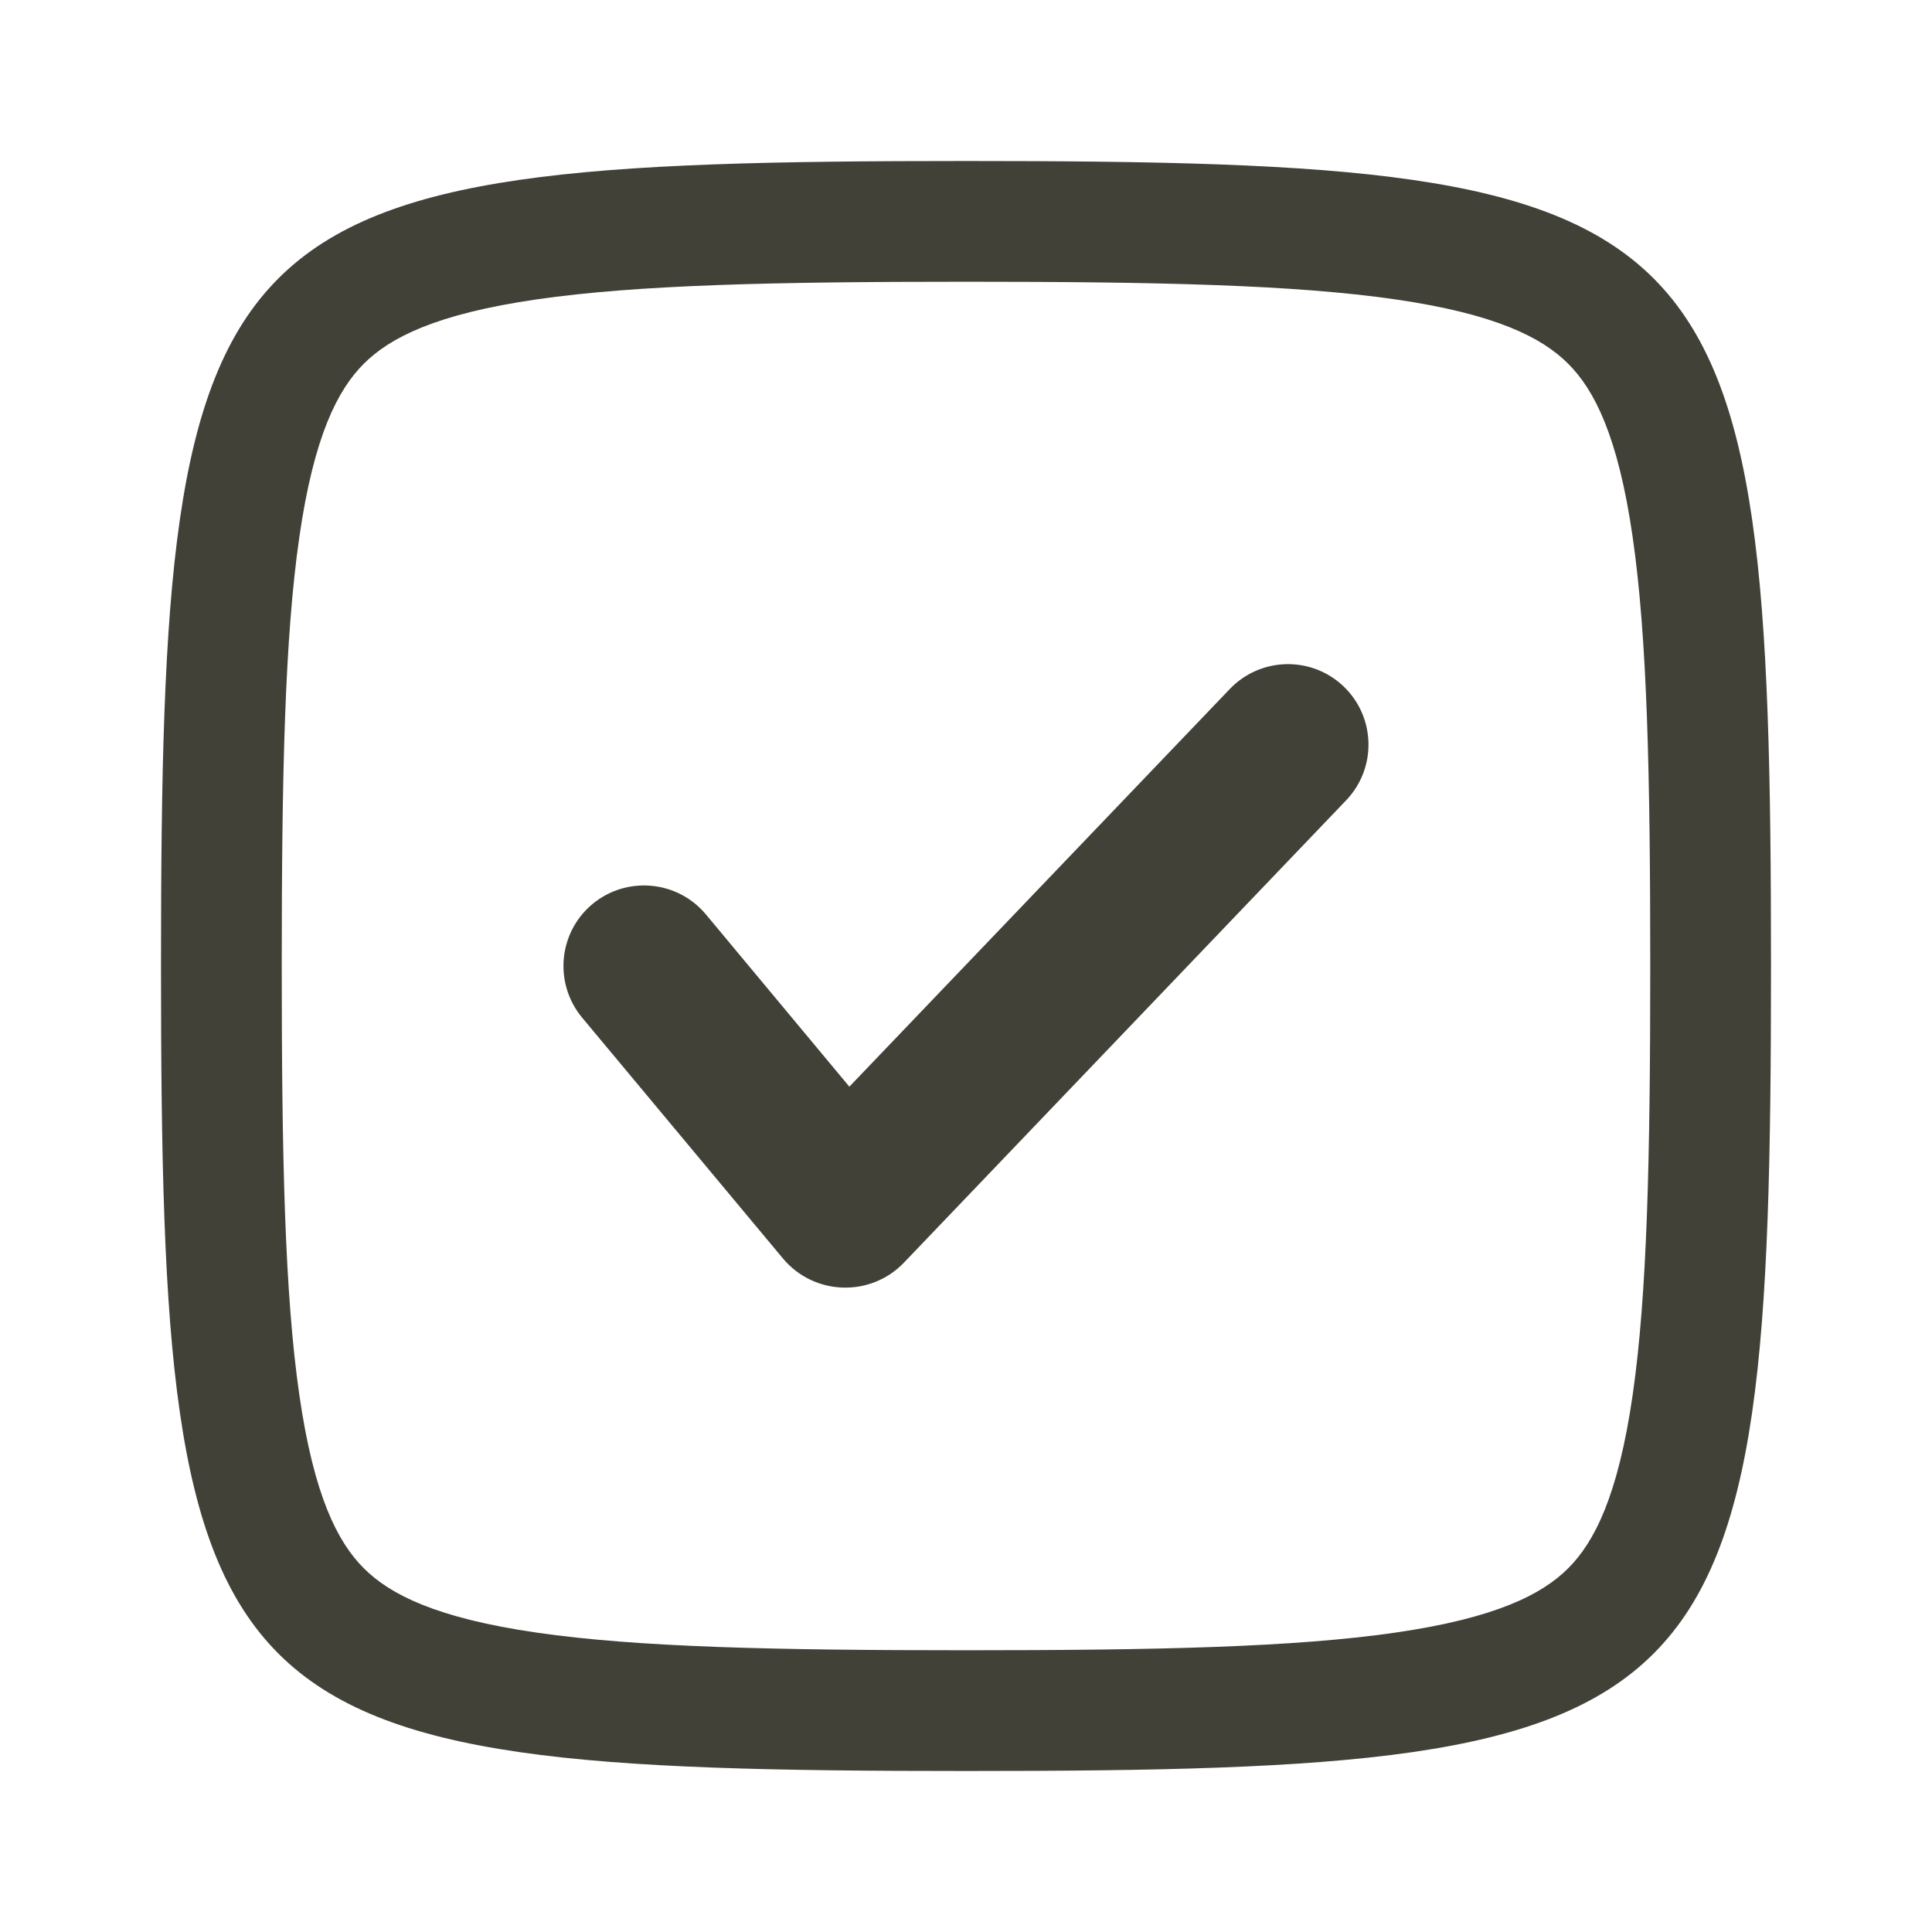
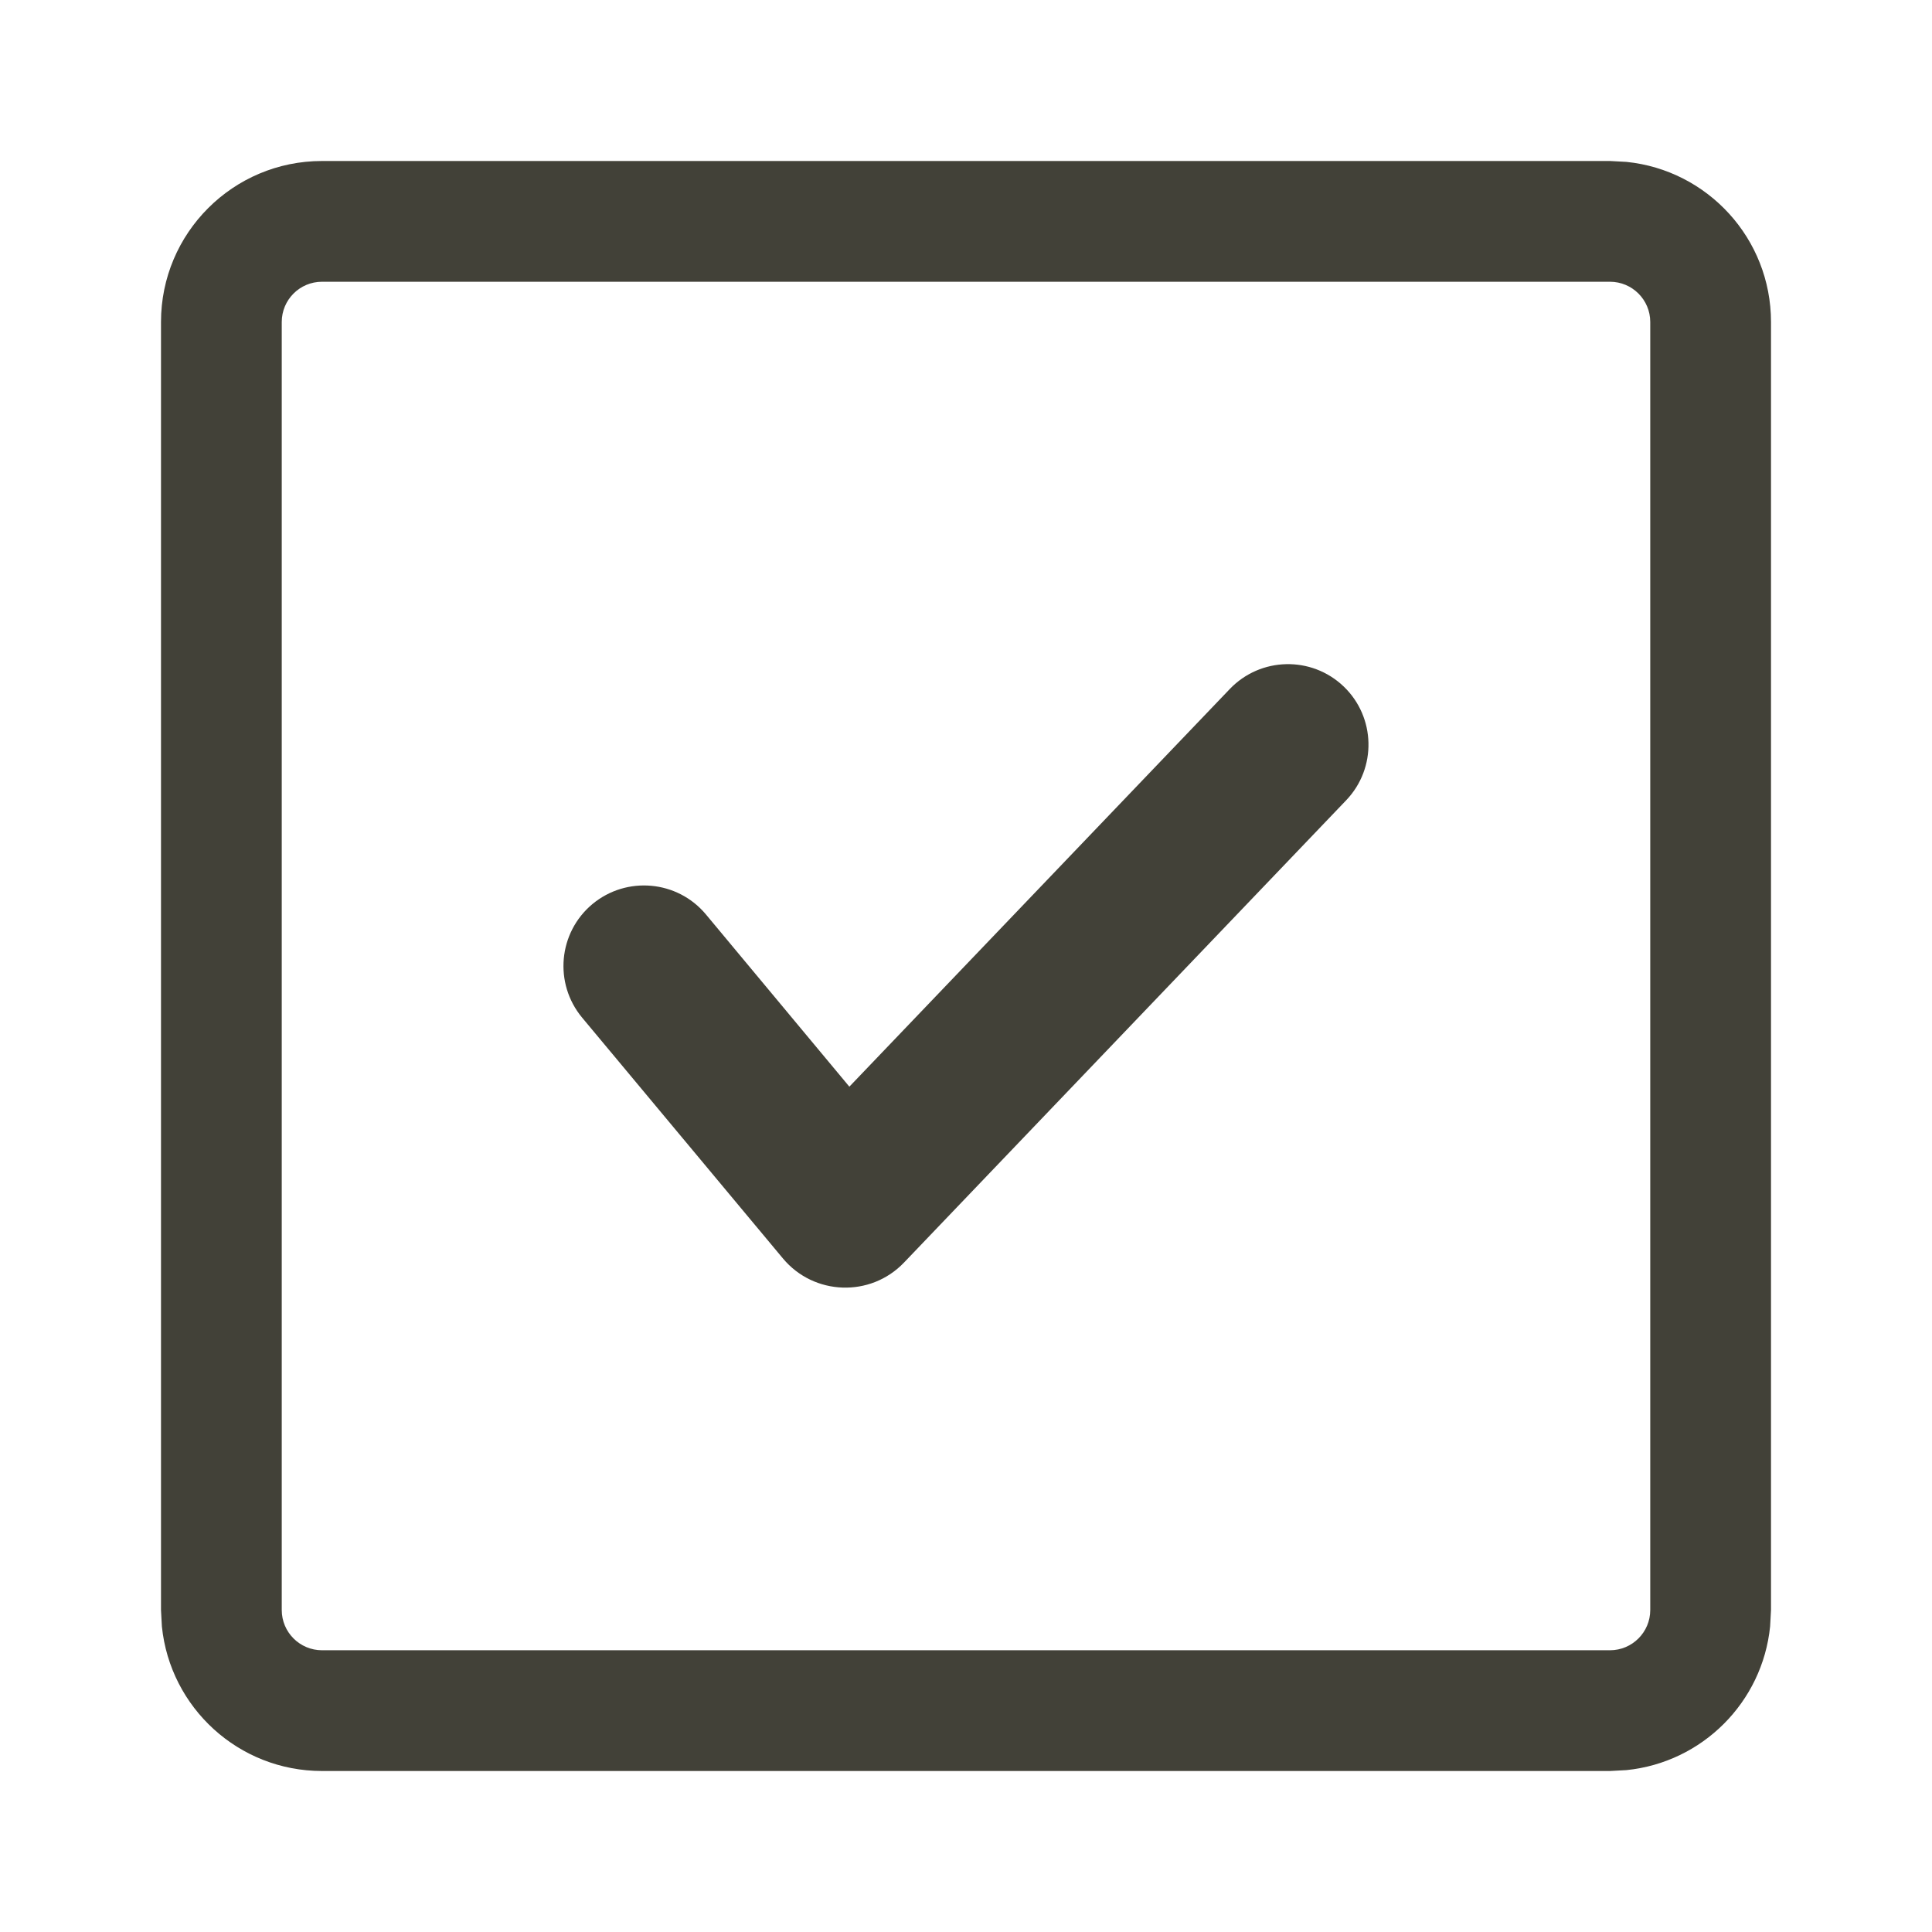
<svg xmlns="http://www.w3.org/2000/svg" width="24" height="24" viewBox="0 0 24 24" fill="none">
  <path d="M15.277 8.559C15.659 8.16 16.292 8.146 16.691 8.527C17.09 8.909 17.104 9.542 16.723 9.941L11.23 15.684C10.814 16.119 10.111 16.095 9.725 15.632L7.231 12.641C6.878 12.216 6.935 11.585 7.359 11.231C7.784 10.878 8.415 10.935 8.769 11.359L10.551 13.499L15.277 8.559Z" fill="#424138" />
-   <path fill-rule="evenodd" clip-rule="evenodd" d="M12 2C21.444 2 22 2.556 22 12C22 21.444 21.444 22 12 22C2.556 22 2 21.444 2 12C2 2.556 2.556 2 12 2ZM12 3.5C9.623 3.5 7.924 3.537 6.668 3.719C5.416 3.9 4.842 4.195 4.519 4.519C4.195 4.842 3.9 5.416 3.719 6.668C3.537 7.924 3.5 9.623 3.5 12C3.5 14.377 3.537 16.076 3.719 17.332C3.9 18.584 4.195 19.158 4.519 19.481C4.842 19.805 5.416 20.1 6.668 20.281C7.924 20.463 9.623 20.5 12 20.5C14.377 20.5 16.076 20.463 17.332 20.281C18.584 20.1 19.158 19.805 19.481 19.481C19.805 19.158 20.1 18.584 20.281 17.332C20.463 16.076 20.5 14.377 20.5 12C20.5 9.623 20.463 7.924 20.281 6.668C20.1 5.416 19.805 4.842 19.481 4.519C19.158 4.195 18.584 3.9 17.332 3.719C16.076 3.537 14.377 3.5 12 3.5Z" fill="#424138" />
+   <path fill-rule="evenodd" clip-rule="evenodd" d="M20.204 2.011C21.213 2.113 22 2.964 22 4V20L21.989 20.204C21.894 21.146 21.146 21.894 20.204 21.989L20 22H4C2.964 22 2.113 21.213 2.011 20.204L2 20V4C2 2.895 2.895 2 4 2H20L20.204 2.011ZM4 3.5C3.724 3.5 3.5 3.724 3.5 4V20C3.5 20.276 3.724 20.5 4 20.5H20C20.276 20.5 20.5 20.276 20.5 20V4C20.5 3.724 20.276 3.5 20 3.5H4Z" fill="#424138" />
</svg>
